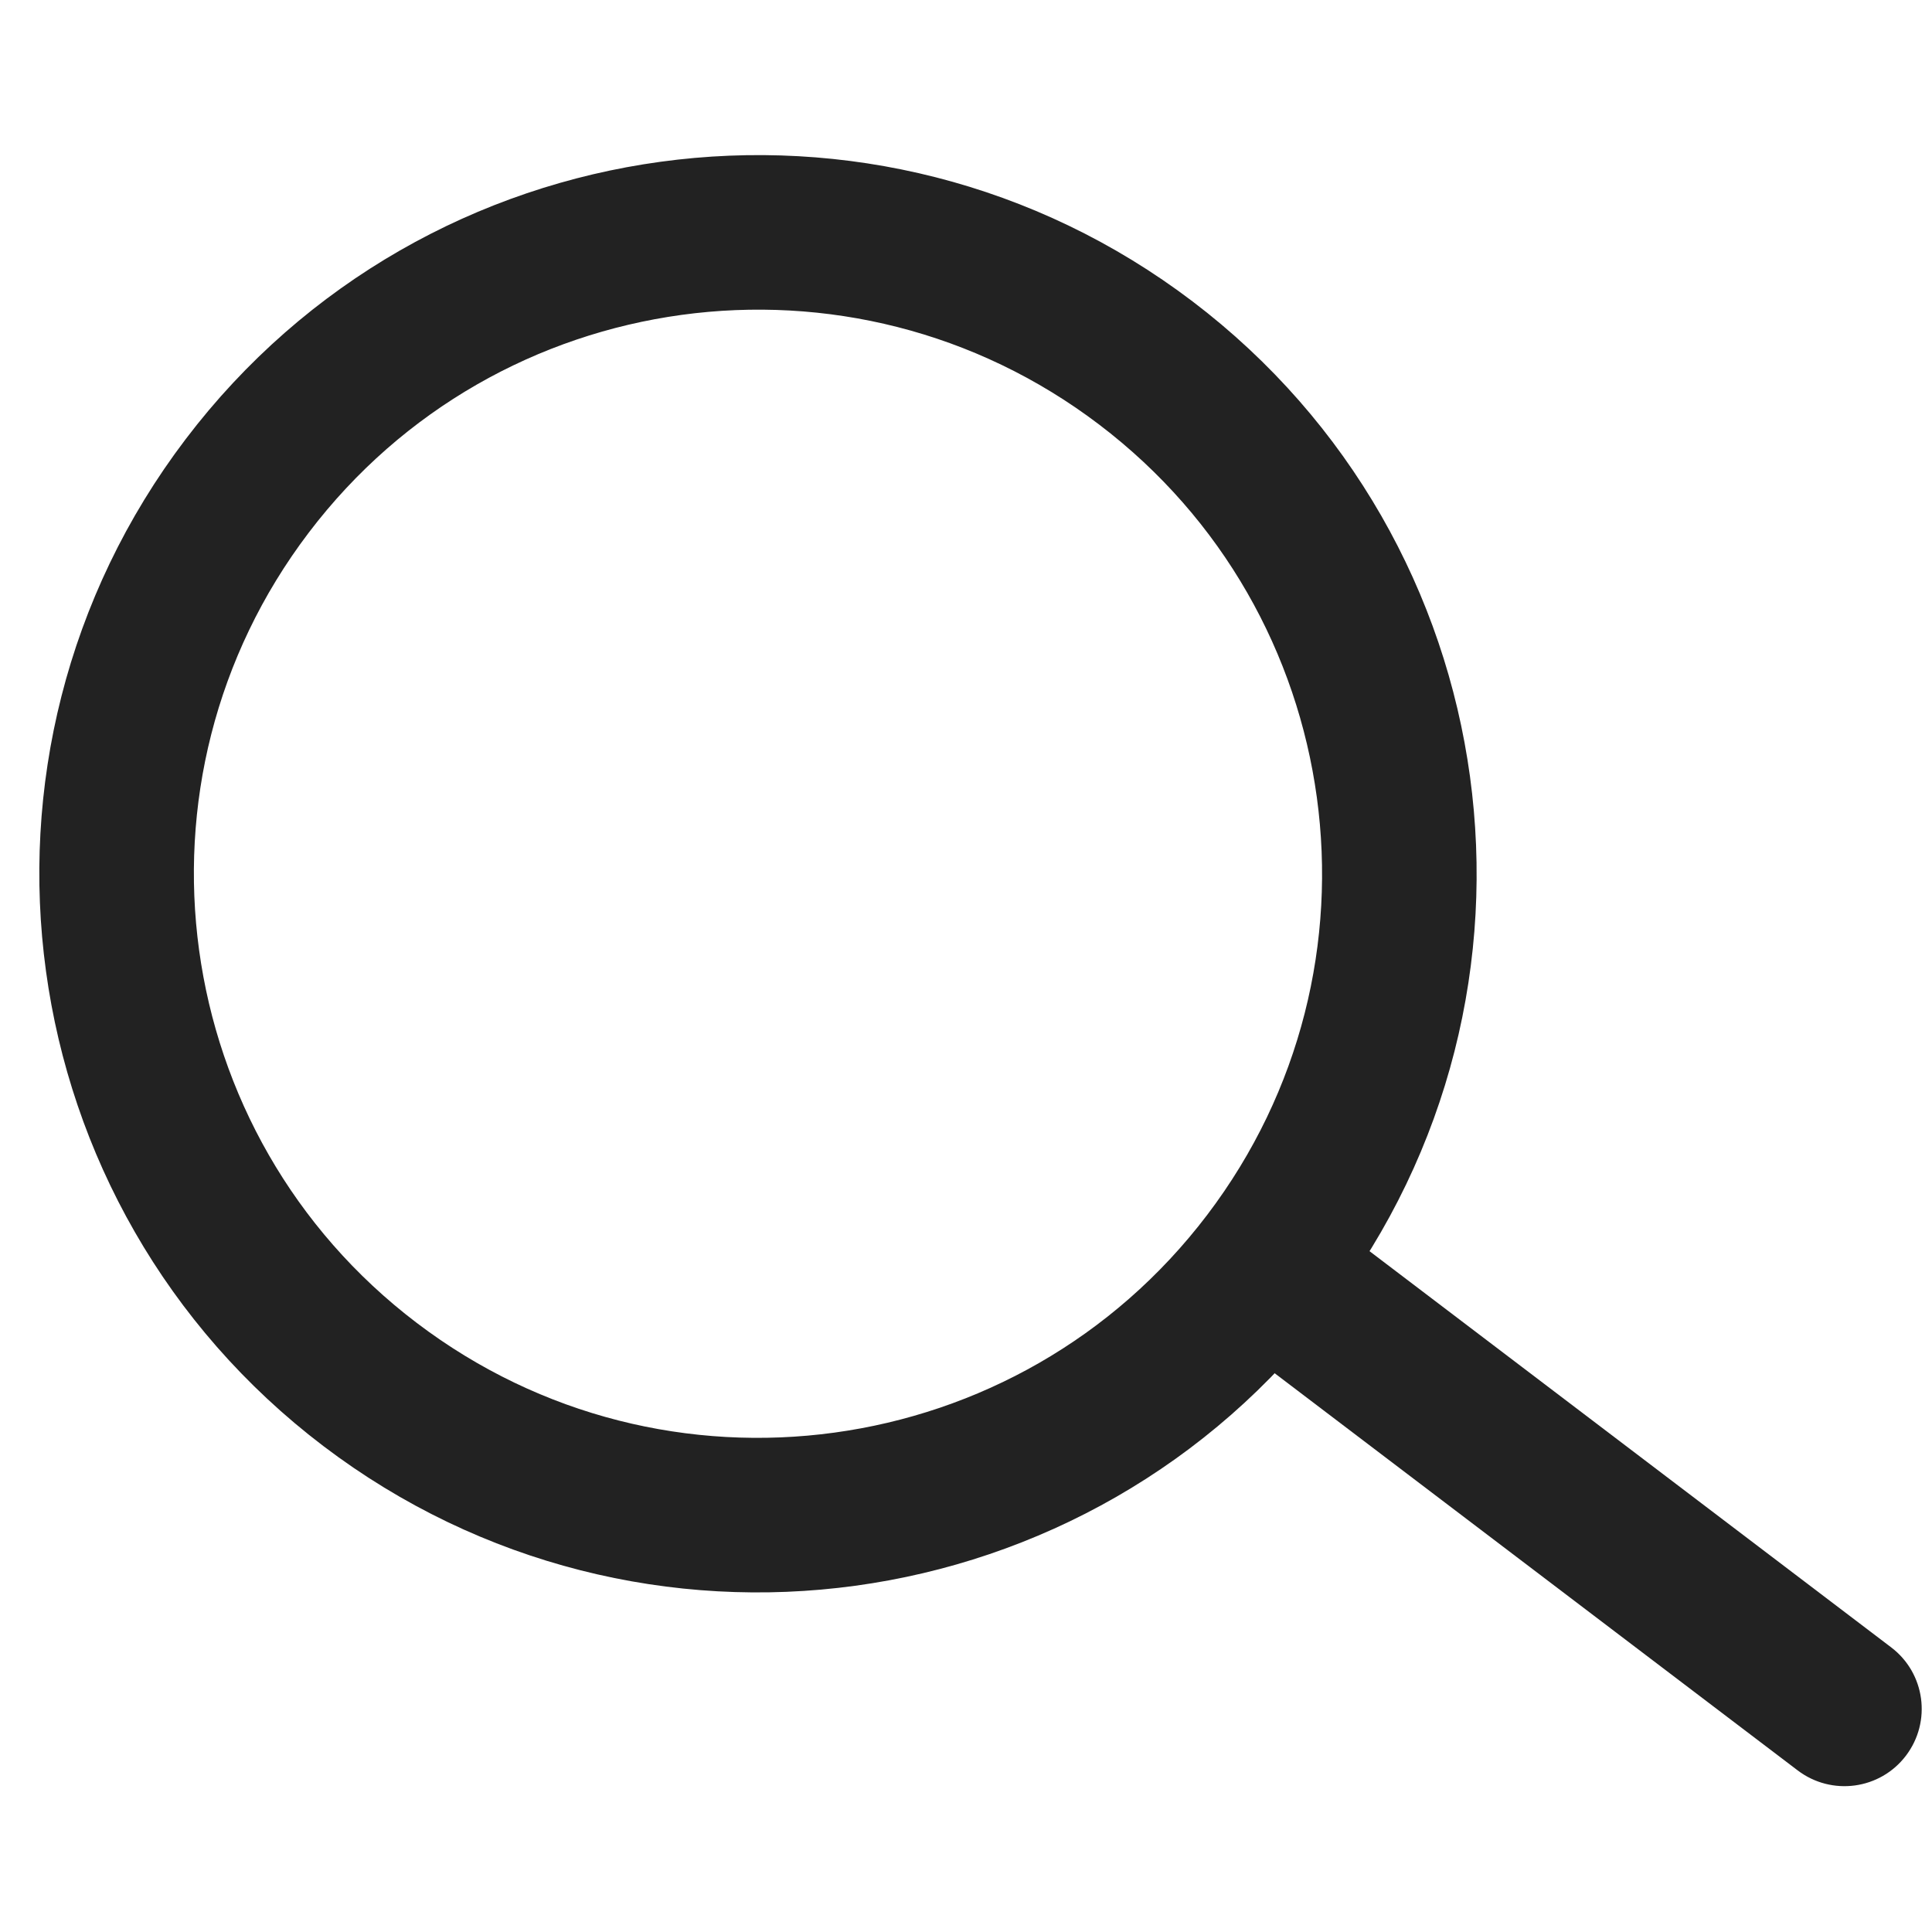
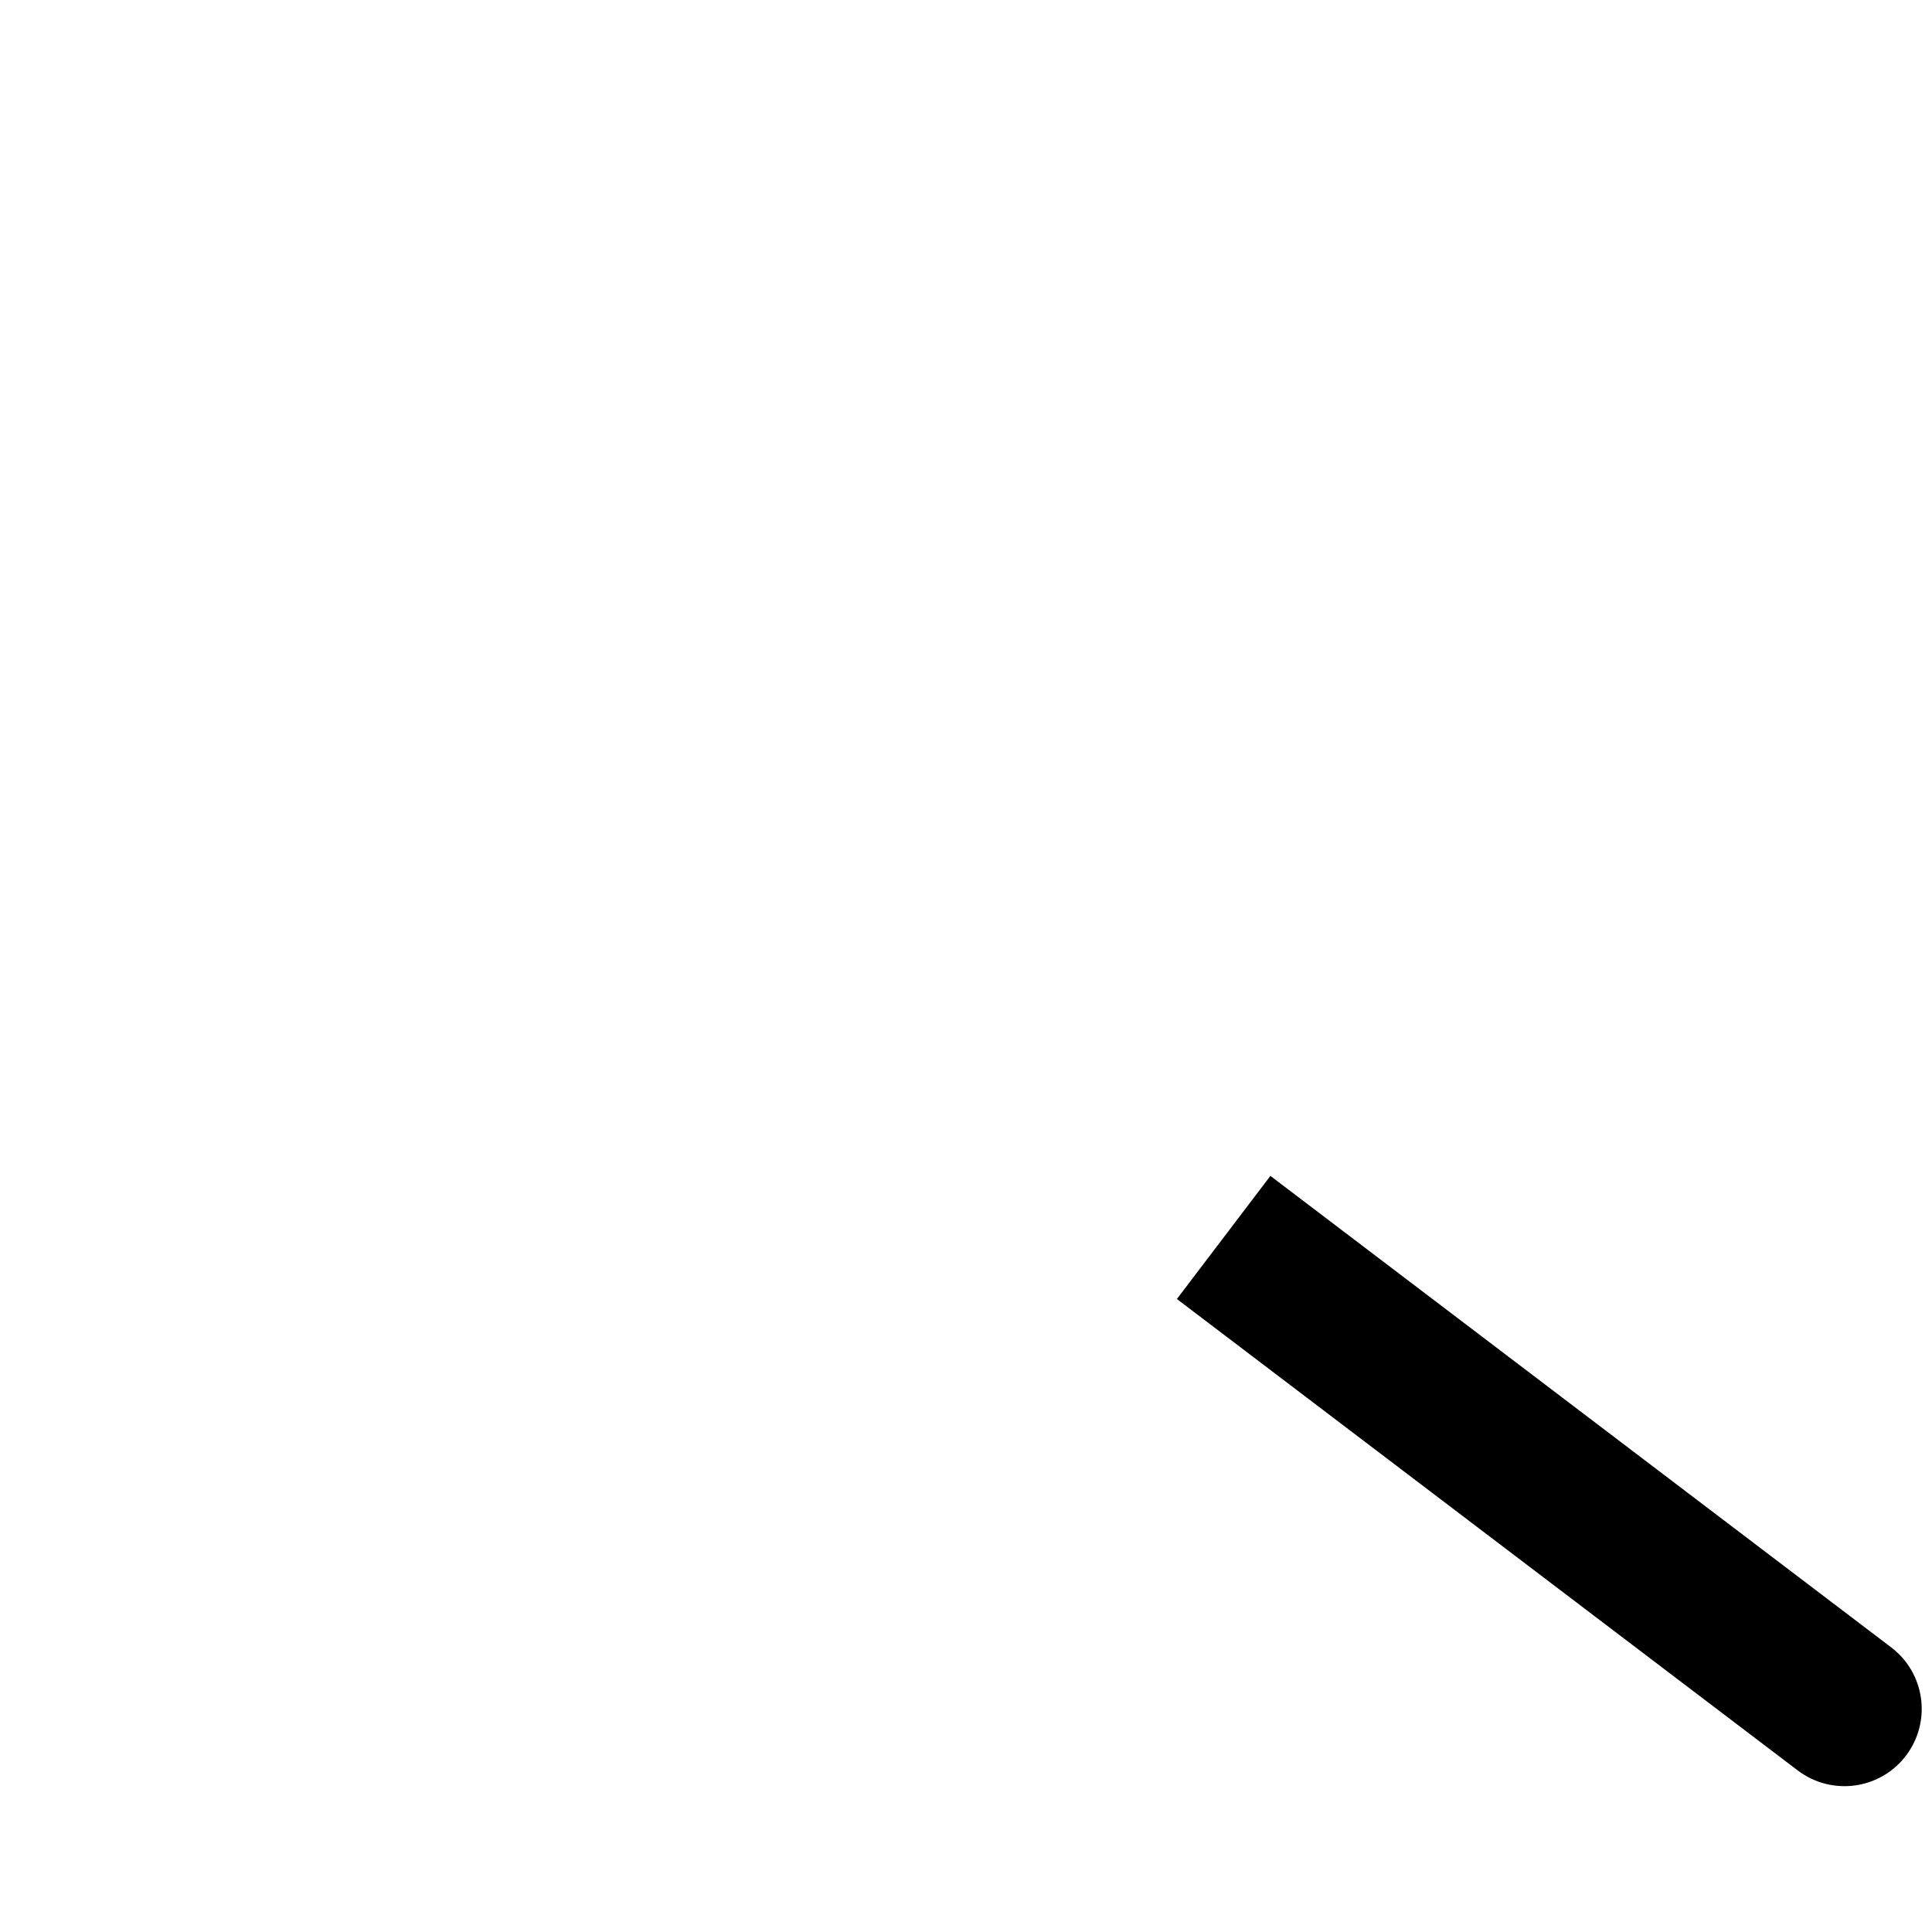
- <svg xmlns="http://www.w3.org/2000/svg" width="25" height="25" viewBox="0 0 25 25" fill="none">
-   <circle cx="9.808" cy="11.306" r="8.299" transform="rotate(-52.7838 9.80847 11.306)" stroke="#222222" stroke-width="2" />
-   <path d="M23.262 22.909C23.702 23.243 24.329 23.158 24.663 22.718C24.997 22.278 24.912 21.651 24.472 21.317L23.262 22.909ZM15.229 16.809L23.262 22.909L24.472 21.317L16.439 15.216L15.229 16.809Z" fill="#222222" />
+ <svg xmlns="http://www.w3.org/2000/svg" width="current" height="current" viewBox="0 0 25 25" fill="none">
+   <circle cx="9.808" cy="11.306" r="8.299" transform="rotate(-52.7838 9.80847 11.306)" stroke="current" stroke-width="2" />
+   <path d="M23.262 22.909C23.702 23.243 24.329 23.158 24.663 22.718C24.997 22.278 24.912 21.651 24.472 21.317L23.262 22.909ZM15.229 16.809L23.262 22.909L24.472 21.317L16.439 15.216L15.229 16.809Z" fill="currentColor" />
</svg>
